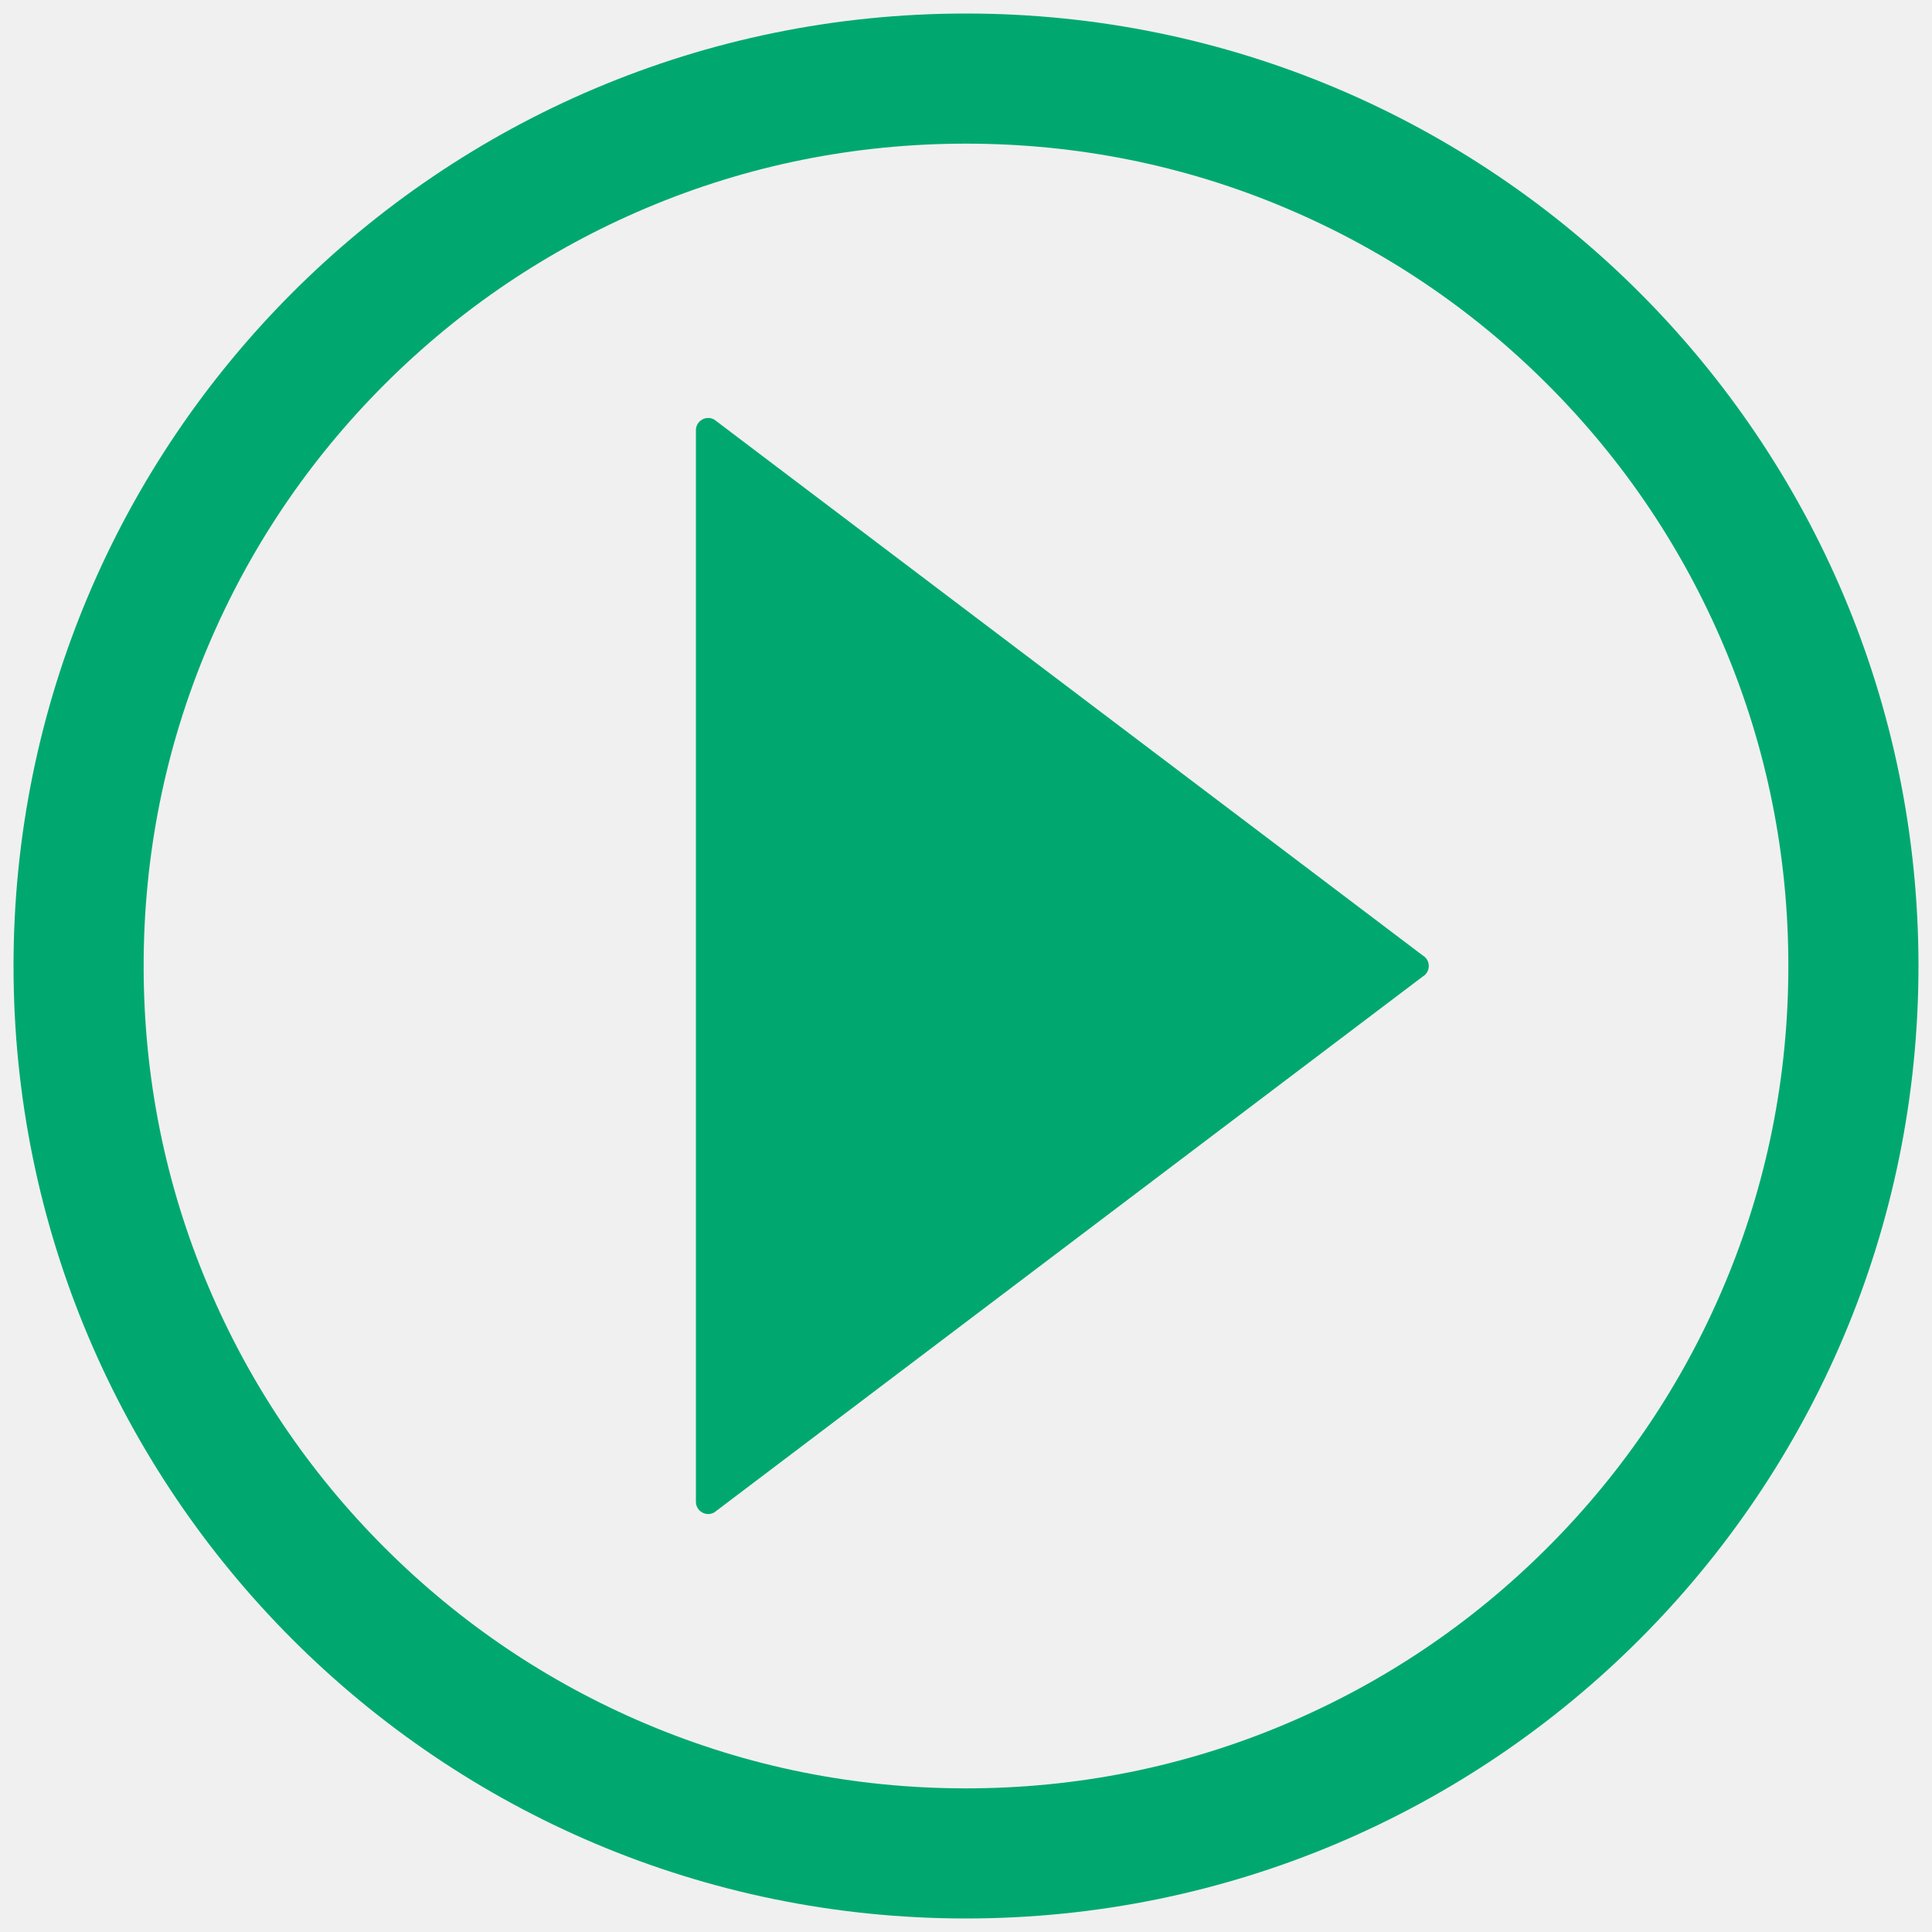
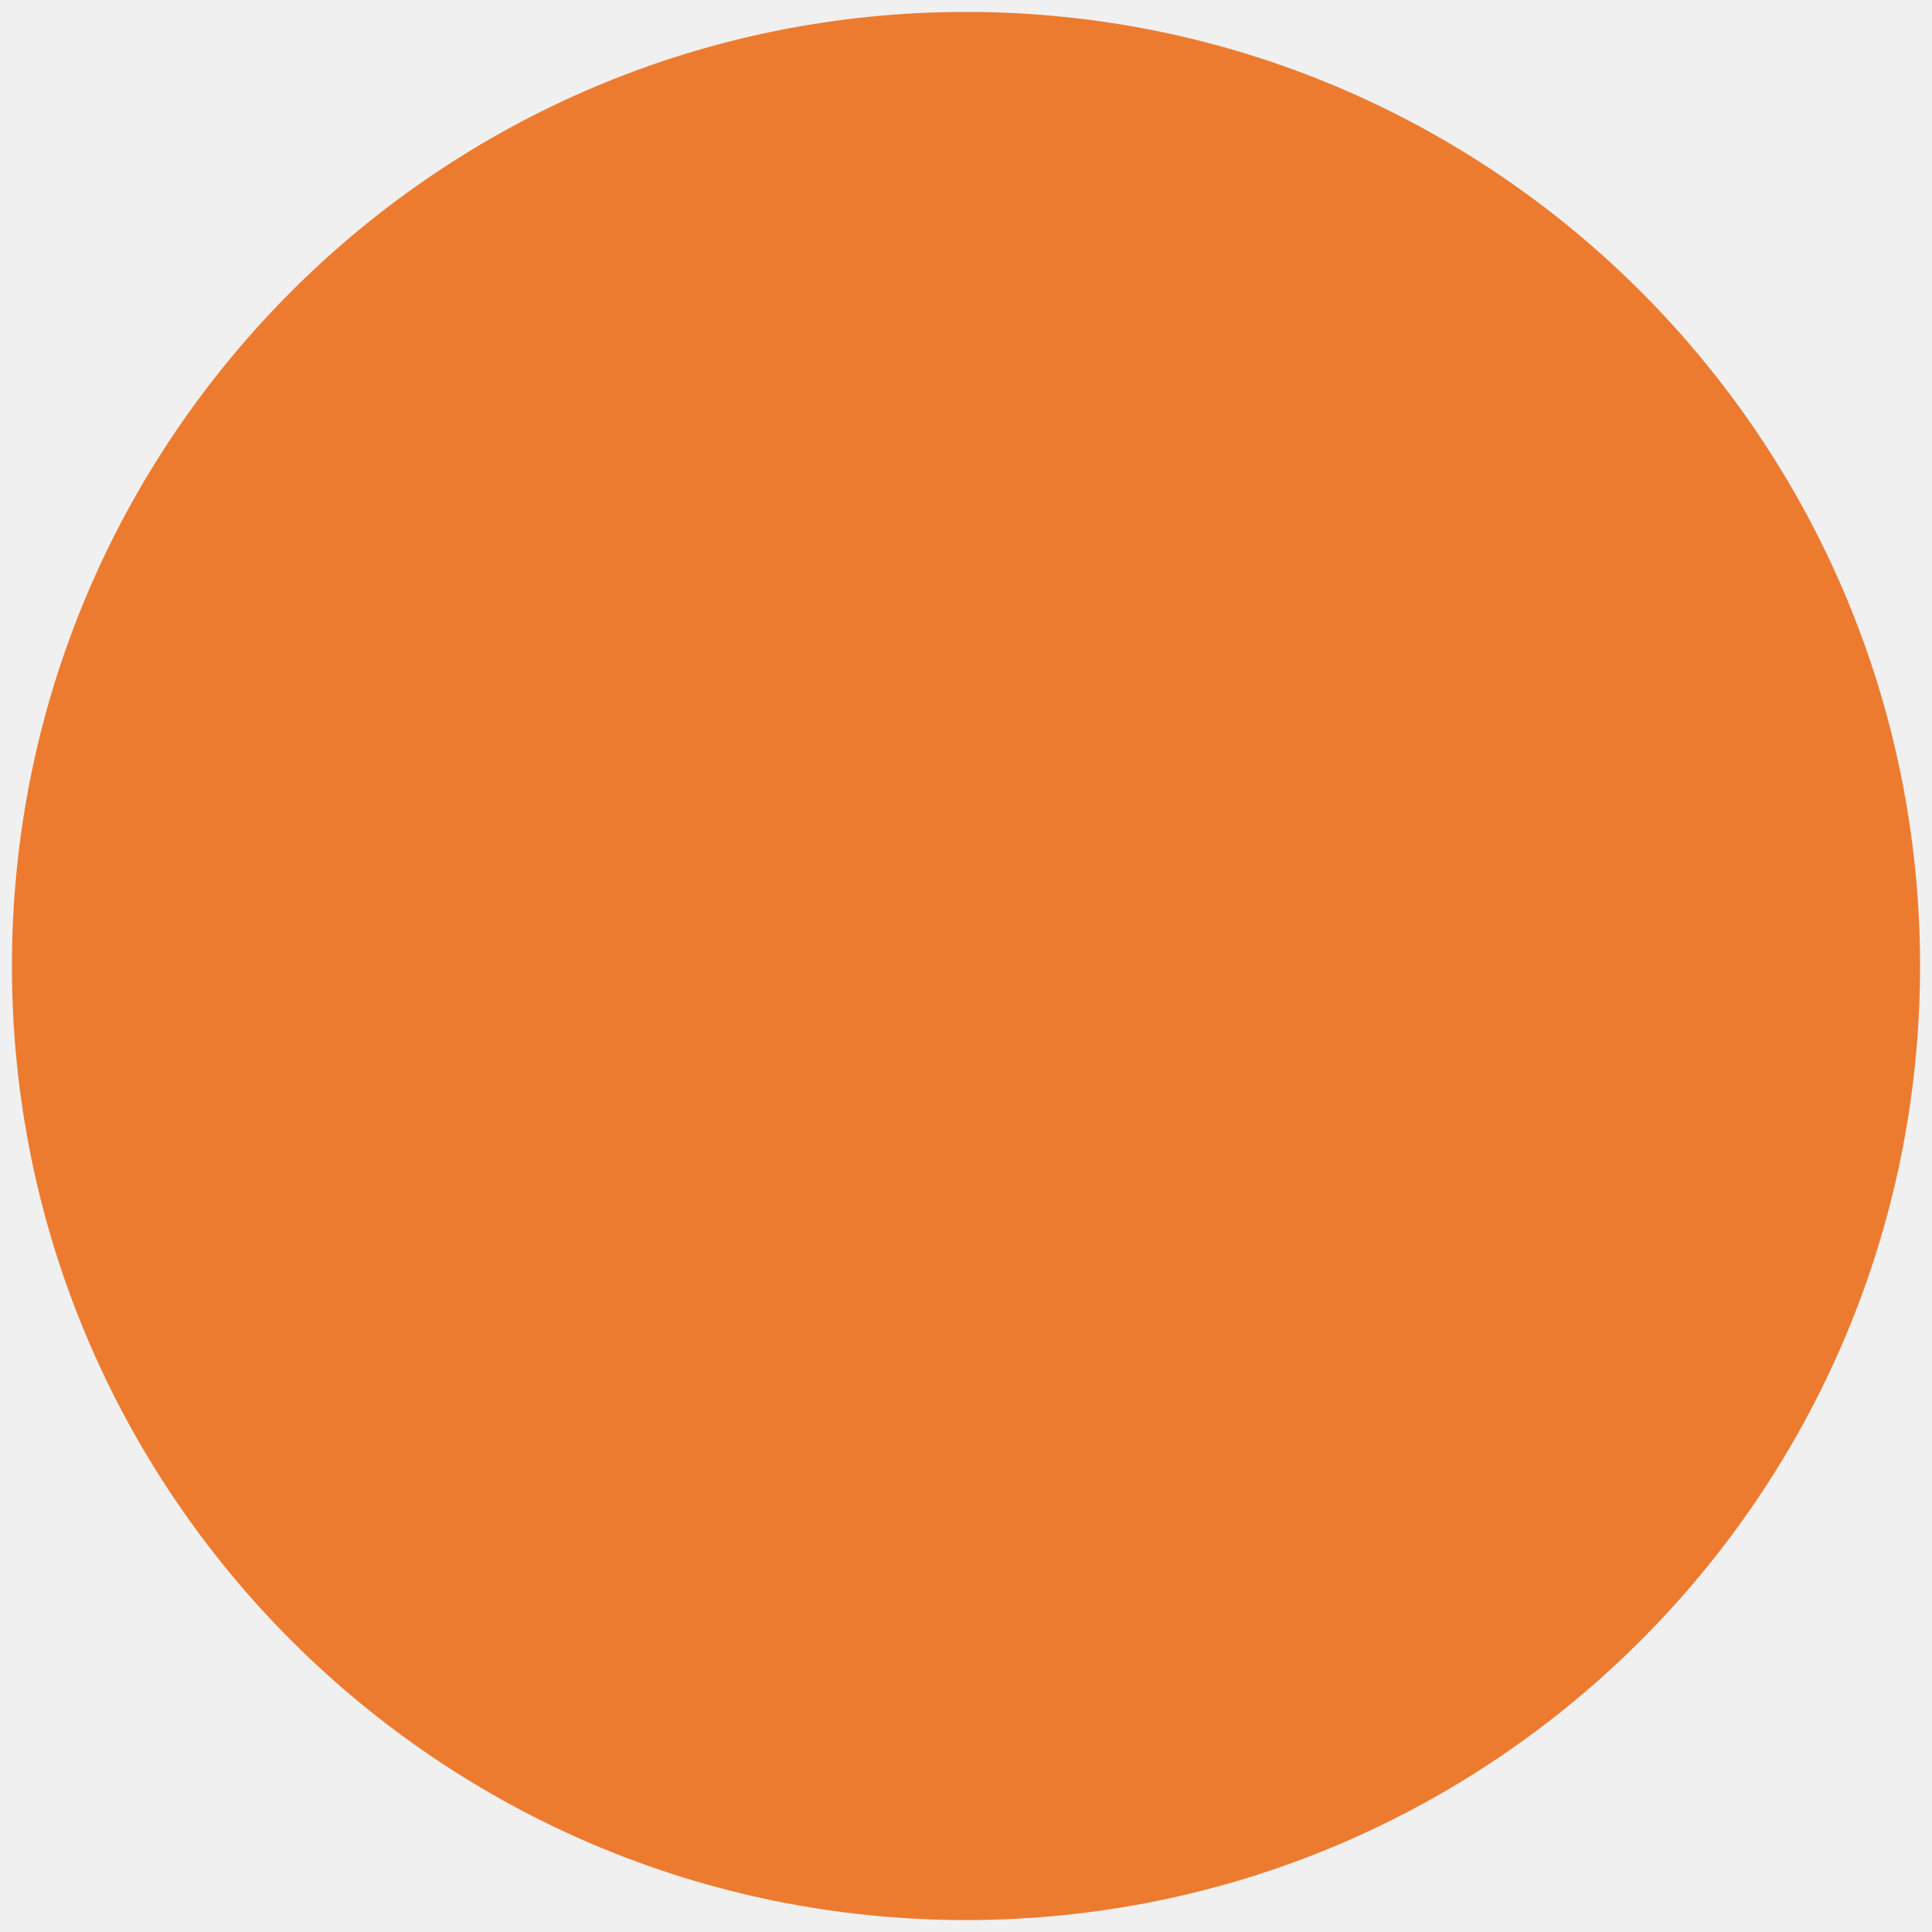
- <svg xmlns="http://www.w3.org/2000/svg" version="1.1" width="20px" height="20px">
+ <svg xmlns="http://www.w3.org/2000/svg" version="1.1" width="40px" height="40px">
  <defs>
    <pattern id="BGPattern" patternUnits="userSpaceOnUse" alignment="0 0" imageRepeat="None" />
-     <mask fill="white" id="Clip1706">
-       <path d="M 19.86 10  C 19.86 4.555  15.445 0.14  10 0.14  C 4.555 0.14  0.14 4.555  0.14 10  C 0.14 15.445  4.555 19.86  10 19.86  C 15.445 19.86  19.86 15.445  19.86 10  Z M 17.845 13.313  C 17.416 14.327  16.802 15.238  16.02 16.02  C 15.238 16.802  14.327 17.416  13.313 17.845  C 12.265 18.289  11.15 18.513  10 18.513  C 8.85 18.513  7.735 18.289  6.687 17.845  C 5.673 17.416  4.762 16.802  3.98 16.02  C 3.198 15.238  2.584 14.327  2.155 13.313  C 1.711 12.265  1.487 11.15  1.487 10  C 1.487 8.85  1.711 7.735  2.155 6.687  C 2.584 5.673  3.198 4.762  3.98 3.98  C 4.762 3.198  5.673 2.584  6.687 2.155  C 7.735 1.711  8.85 1.487  10 1.487  C 11.15 1.487  12.265 1.711  13.313 2.155  C 14.327 2.584  15.238 3.198  16.02 3.98  C 16.802 4.762  17.416 5.673  17.845 6.687  C 18.289 7.735  18.513 8.85  18.513 10  C 18.513 11.15  18.289 12.265  17.845 13.313  Z M 14.727 10.11  C 14.812 10.061  14.812 9.939  14.727 9.89  L 7.395 4.344  C 7.31 4.295  7.204 4.356  7.204 4.454  L 7.204 15.546  C 7.204 15.644  7.31 15.705  7.395 15.656  L 14.727 10.11  Z " fill-rule="evenodd" />
+     <mask fill="white" id="Clip389">
+       <path d="M 0.247 20  C 0.247 30.909  9.091 39.753  20 39.753  C 30.909 39.753  39.753 30.909  39.753 20  C 39.753 9.091  30.909 0.247  20 0.247  C 9.091 0.247  0.247 9.091  0.247 20  Z " fill-rule="evenodd" />
    </mask>
  </defs>
-   <g transform="matrix(1 0 0 1 -1290 -1080 )">
-     <path d="M 19.86 10  C 19.86 4.555  15.445 0.14  10 0.14  C 4.555 0.14  0.14 4.555  0.14 10  C 0.14 15.445  4.555 19.86  10 19.86  C 15.445 19.86  19.86 15.445  19.86 10  Z M 17.845 13.313  C 17.416 14.327  16.802 15.238  16.02 16.02  C 15.238 16.802  14.327 17.416  13.313 17.845  C 12.265 18.289  11.15 18.513  10 18.513  C 8.85 18.513  7.735 18.289  6.687 17.845  C 5.673 17.416  4.762 16.802  3.98 16.02  C 3.198 15.238  2.584 14.327  2.155 13.313  C 1.711 12.265  1.487 11.15  1.487 10  C 1.487 8.85  1.711 7.735  2.155 6.687  C 2.584 5.673  3.198 4.762  3.98 3.98  C 4.762 3.198  5.673 2.584  6.687 2.155  C 7.735 1.711  8.85 1.487  10 1.487  C 11.15 1.487  12.265 1.711  13.313 2.155  C 14.327 2.584  15.238 3.198  16.02 3.98  C 16.802 4.762  17.416 5.673  17.845 6.687  C 18.289 7.735  18.513 8.85  18.513 10  C 18.513 11.15  18.289 12.265  17.845 13.313  Z M 14.727 10.11  C 14.812 10.061  14.812 9.939  14.727 9.89  L 7.395 4.344  C 7.31 4.295  7.204 4.356  7.204 4.454  L 7.204 15.546  C 7.204 15.644  7.31 15.705  7.395 15.656  L 14.727 10.11  Z " fill-rule="nonzero" fill="rgba(0, 168, 112, 1)" stroke="none" transform="matrix(1 0 0 1 1290 1080 )" class="fill" />
-     <path d="M 19.86 10  C 19.86 4.555  15.445 0.14  10 0.14  C 4.555 0.14  0.14 4.555  0.14 10  C 0.14 15.445  4.555 19.86  10 19.86  C 15.445 19.86  19.86 15.445  19.86 10  Z " stroke-width="0" stroke-dasharray="0" stroke="rgba(255, 255, 255, 0)" fill="none" transform="matrix(1 0 0 1 1290 1080 )" class="stroke" mask="url(#Clip1706)" />
-     <path d="M 17.845 13.313  C 17.416 14.327  16.802 15.238  16.02 16.02  C 15.238 16.802  14.327 17.416  13.313 17.845  C 12.265 18.289  11.15 18.513  10 18.513  C 8.85 18.513  7.735 18.289  6.687 17.845  C 5.673 17.416  4.762 16.802  3.98 16.02  C 3.198 15.238  2.584 14.327  2.155 13.313  C 1.711 12.265  1.487 11.15  1.487 10  C 1.487 8.85  1.711 7.735  2.155 6.687  C 2.584 5.673  3.198 4.762  3.98 3.98  C 4.762 3.198  5.673 2.584  6.687 2.155  C 7.735 1.711  8.85 1.487  10 1.487  C 11.15 1.487  12.265 1.711  13.313 2.155  C 14.327 2.584  15.238 3.198  16.02 3.98  C 16.802 4.762  17.416 5.673  17.845 6.687  C 18.289 7.735  18.513 8.85  18.513 10  C 18.513 11.15  18.289 12.265  17.845 13.313  Z " stroke-width="0" stroke-dasharray="0" stroke="rgba(255, 255, 255, 0)" fill="none" transform="matrix(1 0 0 1 1290 1080 )" class="stroke" mask="url(#Clip1706)" />
-     <path d="M 14.727 10.11  C 14.812 10.061  14.812 9.939  14.727 9.89  L 7.395 4.344  C 7.31 4.295  7.204 4.356  7.204 4.454  L 7.204 15.546  C 7.204 15.644  7.31 15.705  7.395 15.656  L 14.727 10.11  Z " stroke-width="0" stroke-dasharray="0" stroke="rgba(255, 255, 255, 0)" fill="none" transform="matrix(1 0 0 1 1290 1080 )" class="stroke" mask="url(#Clip1706)" />
+   <g transform="matrix(1 0 0 1 -421 -167 )">
+     <path d="M 0.247 20  C 0.247 30.909  9.091 39.753  20 39.753  C 30.909 39.753  39.753 30.909  39.753 20  C 39.753 9.091  30.909 0.247  20 0.247  C 9.091 0.247  0.247 9.091  0.247 20  Z " fill-rule="nonzero" fill="rgba(237, 123, 47, 1)" stroke="none" transform="matrix(1 0 0 1 421 167 )" class="fill" />
+     <path d="M 0.247 20  C 0.247 30.909  9.091 39.753  20 39.753  C 30.909 39.753  39.753 30.909  39.753 20  C 39.753 9.091  30.909 0.247  20 0.247  C 9.091 0.247  0.247 9.091  0.247 20  Z " stroke-width="0" stroke-dasharray="0" stroke="rgba(255, 255, 255, 0)" fill="none" transform="matrix(1 0 0 1 421 167 )" class="stroke" mask="url(#Clip389)" />
  </g>
</svg>
